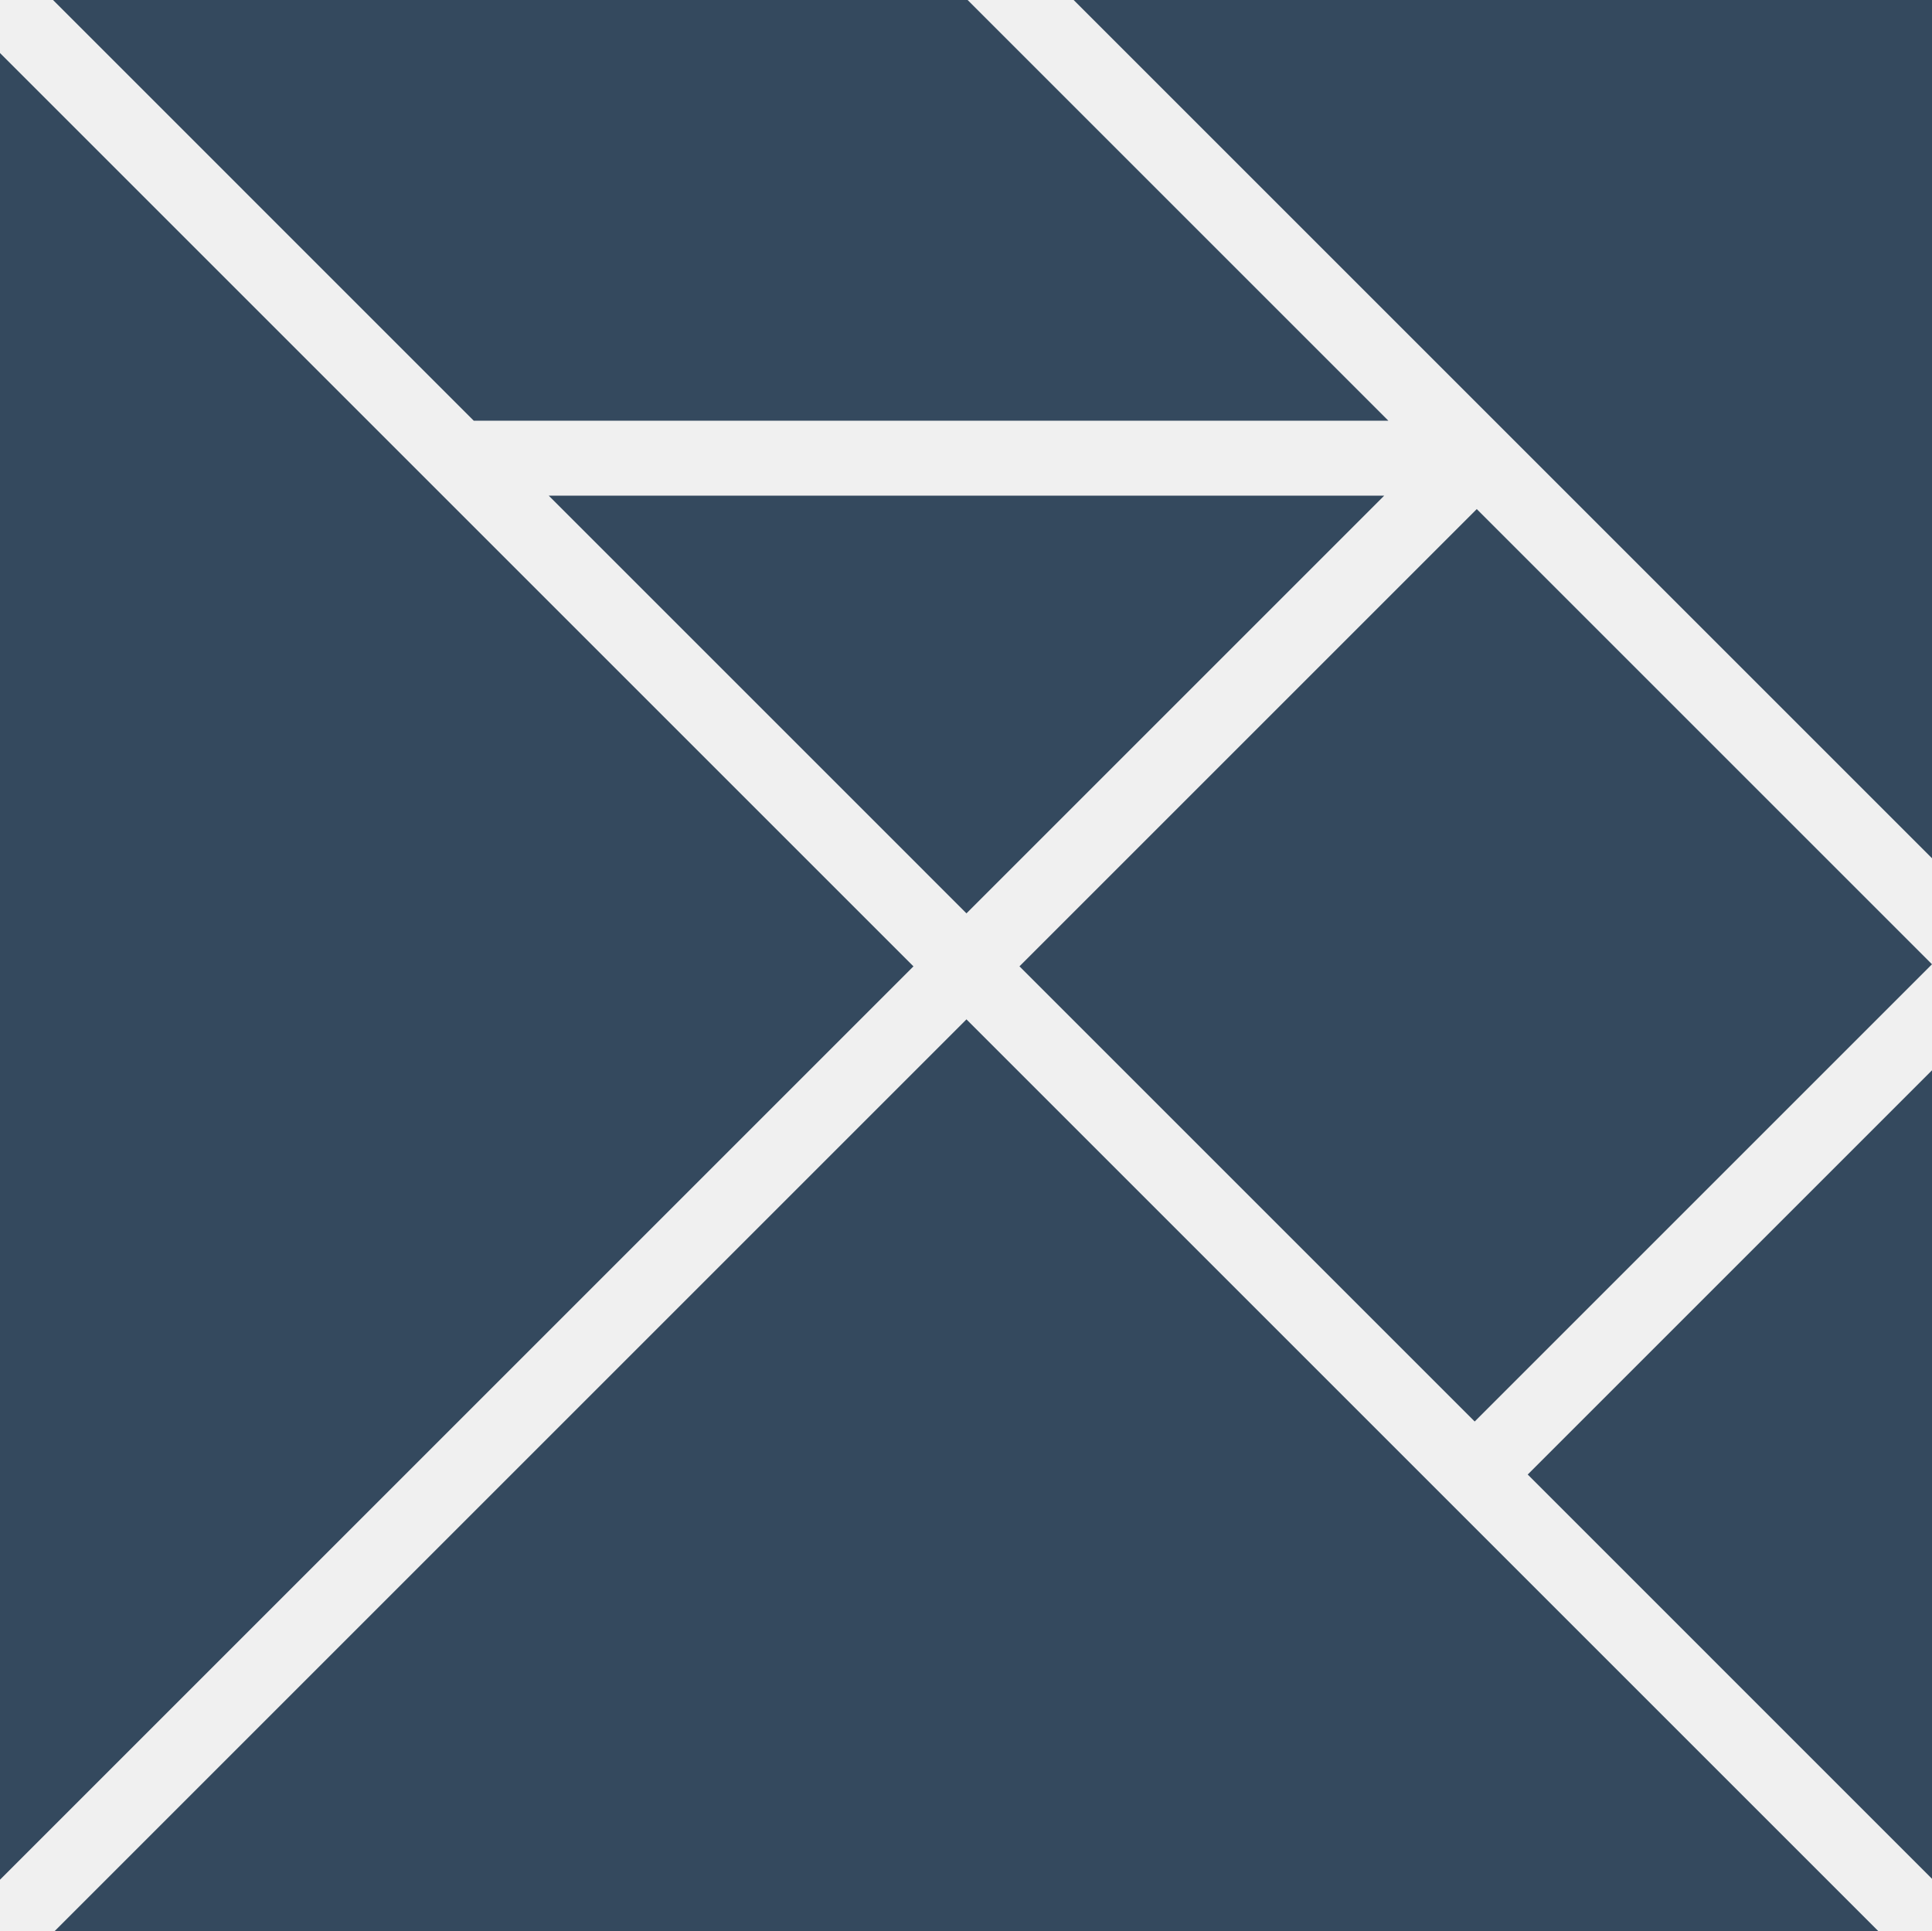
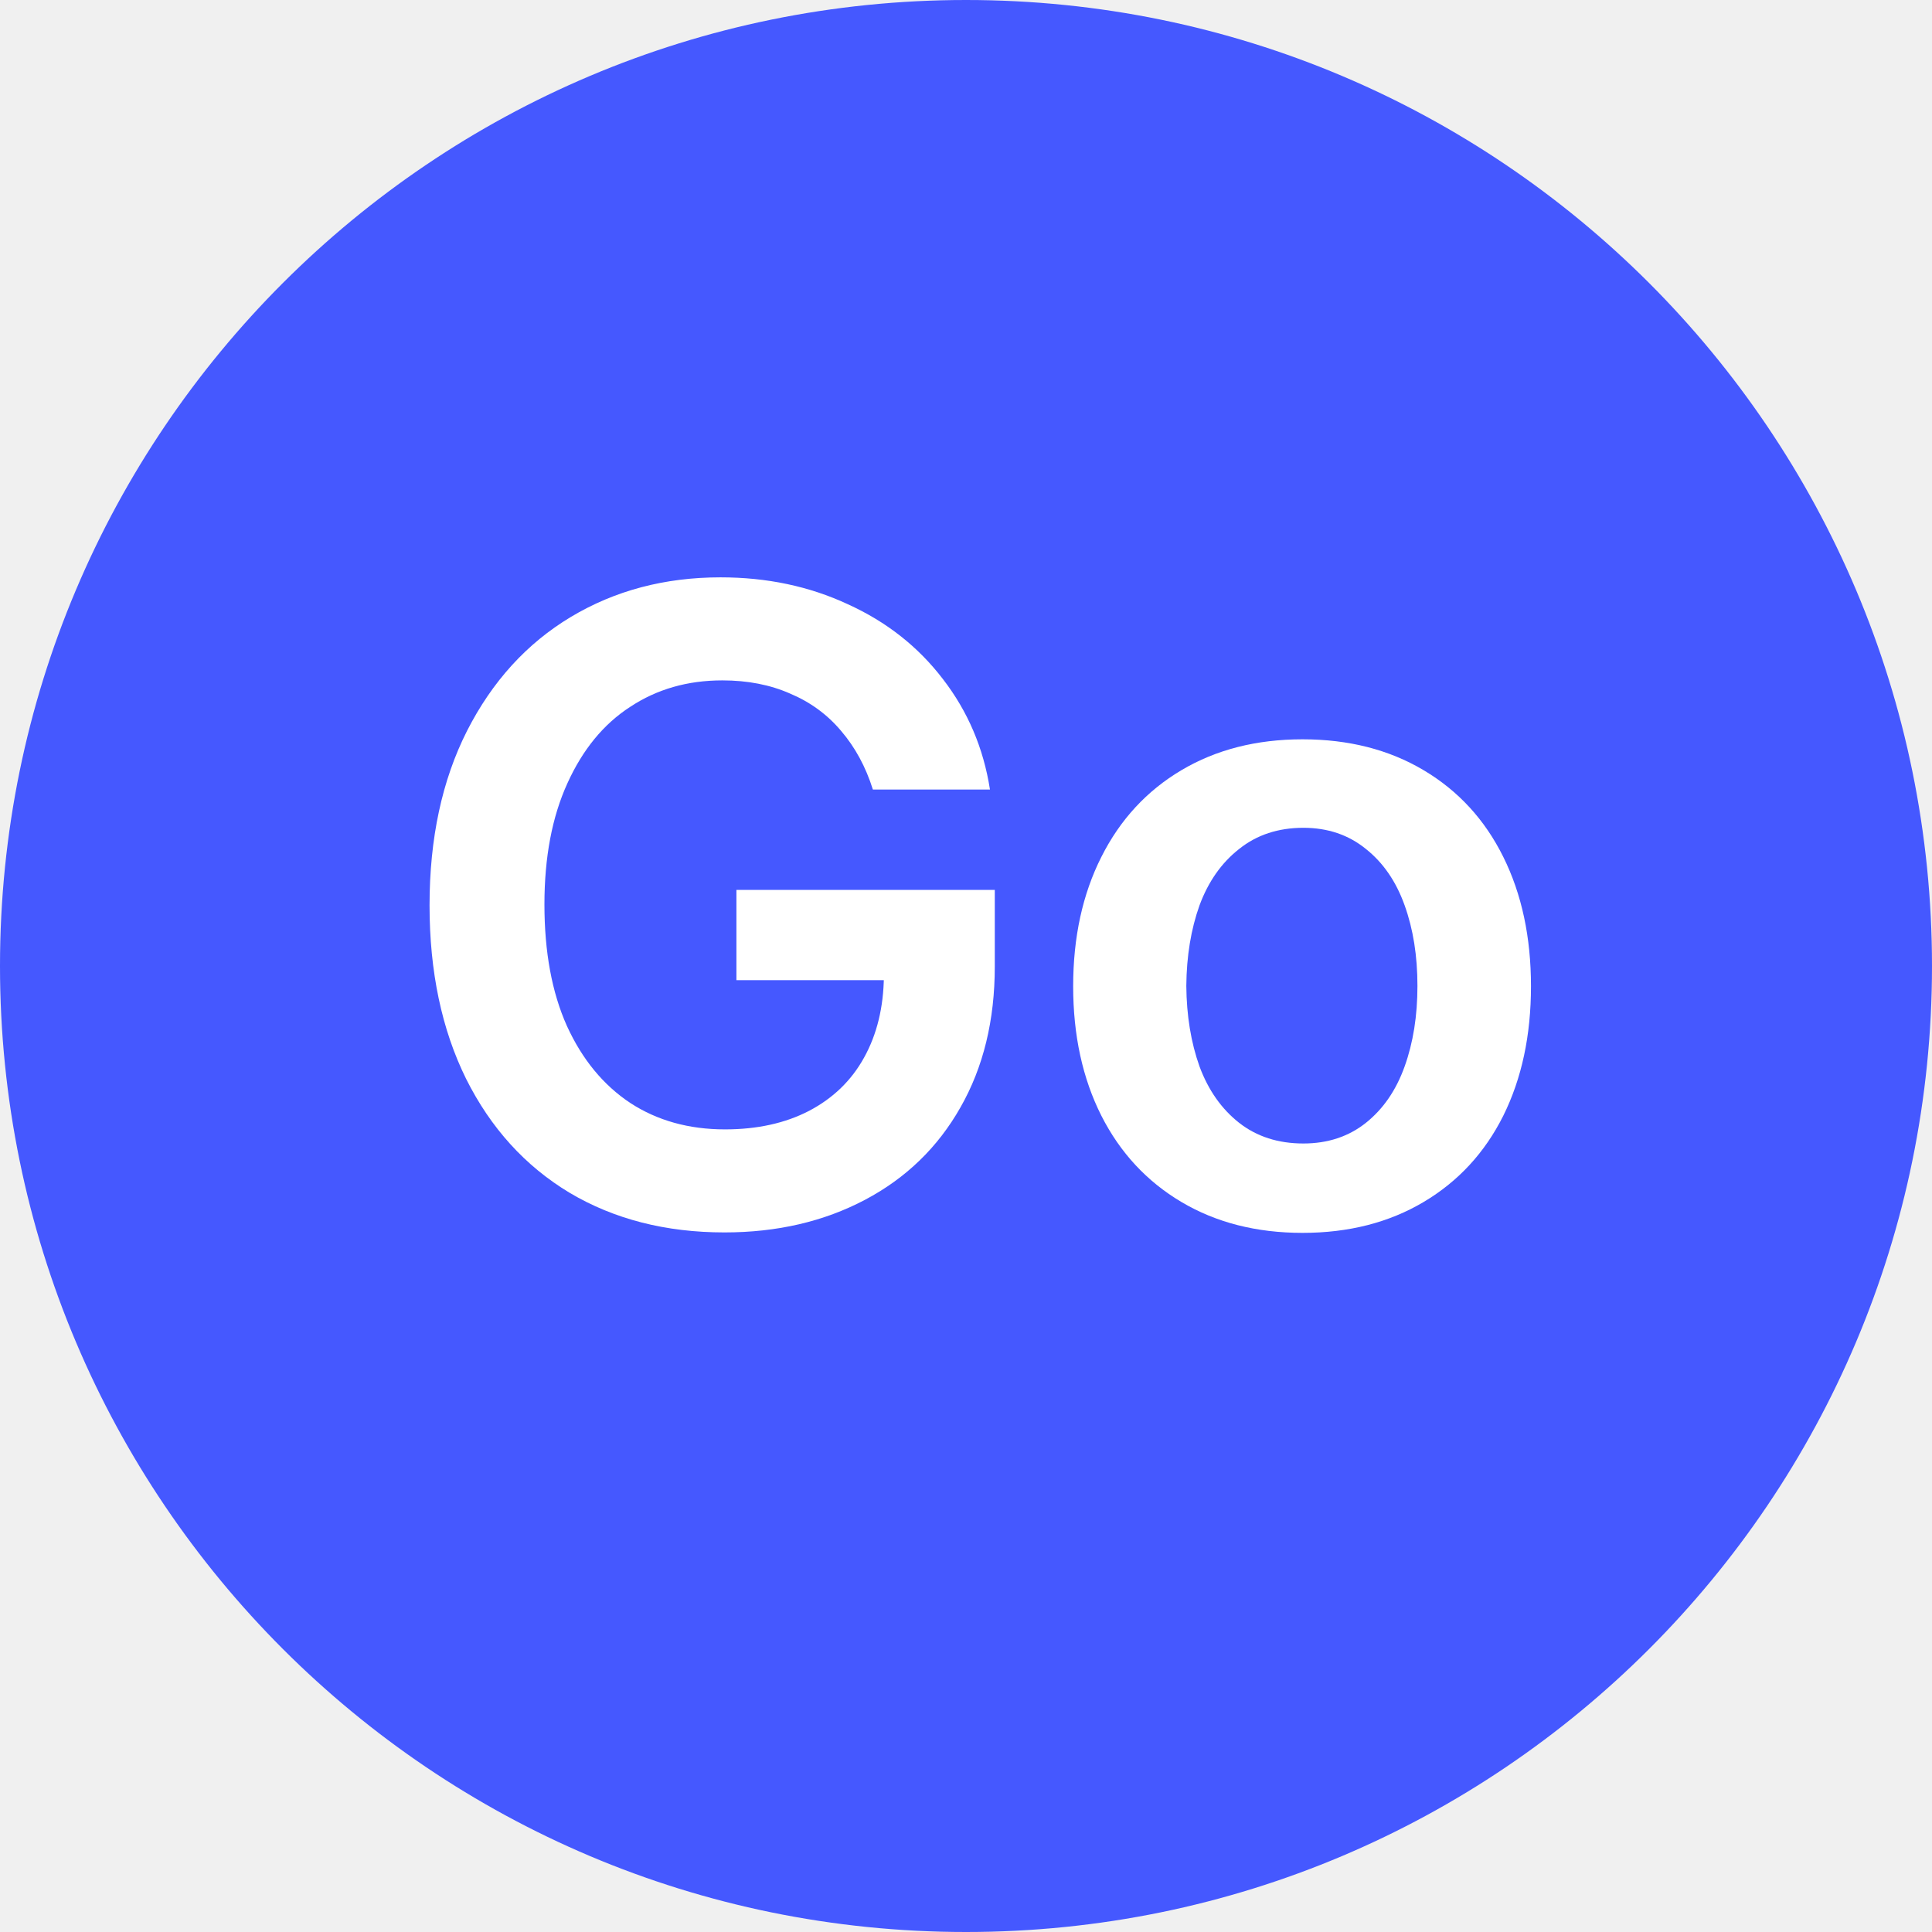
- <svg xmlns="http://www.w3.org/2000/svg" version="1.1" id="Layer_1" x="0px" y="0px" viewBox="0 0 323.141 322.95" enable-background="new 0 0 323.141 322.95" xml:space="preserve">
-   <g>
-     <polygon fill="#34495E" points="161.649,152.782 231.514,82.916 91.783,82.916" />
-     <polygon fill="#34495E" points="8.867,0 79.241,70.375 232.213,70.375 161.838,0" />
-     <rect fill="#34495E" x="192.99" y="107.392" transform="matrix(0.7071 0.7071 -0.7071 0.7071 186.4727 -127.2386)" width="107.676" height="108.167" />
-     <polygon fill="#34495E" points="323.298,143.724 323.298,0 179.573,0" />
-     <polygon fill="#34495E" points="152.781,161.649 0,8.868 0,314.432" />
-     <polygon fill="#34495E" points="255.522,246.655 323.298,314.432 323.298,178.879" />
-     <polygon fill="#34495E" points="161.649,170.517 8.869,323.298 314.43,323.298" />
-   </g>
+ <svg xmlns="http://www.w3.org/2000/svg" width="30" height="30" viewBox="0 0 30 30" fill="none">
+   <path d="M30 15C30 23.284 23.284 30 15 30C6.716 30 0 23.284 0 15C0 6.716 6.716 0 15 0C23.284 0 30 6.716 30 15Z" fill="#4558FF" />
+   <path d="M13.554 12.26C13.444 11.909 13.28 11.606 13.062 11.351C12.847 11.095 12.583 10.902 12.269 10.77C11.959 10.633 11.608 10.565 11.216 10.565C10.678 10.565 10.202 10.701 9.787 10.975C9.372 11.243 9.047 11.64 8.81 12.164C8.573 12.684 8.454 13.31 8.454 14.044C8.454 14.782 8.57 15.411 8.803 15.931C9.04 16.45 9.368 16.849 9.787 17.127C10.206 17.4 10.696 17.537 11.257 17.537C11.758 17.537 12.193 17.441 12.562 17.25C12.936 17.054 13.221 16.778 13.417 16.423C13.617 16.063 13.72 15.641 13.725 15.158L14.128 15.22H11.435V13.818H15.447V15.008C15.447 15.842 15.27 16.571 14.914 17.195C14.563 17.815 14.069 18.294 13.431 18.631C12.793 18.968 12.066 19.137 11.25 19.137C10.338 19.137 9.536 18.932 8.844 18.521C8.156 18.107 7.62 17.517 7.237 16.751C6.859 15.985 6.67 15.088 6.67 14.058C6.67 13.019 6.864 12.116 7.251 11.351C7.643 10.58 8.181 9.99 8.864 9.58C9.548 9.17 10.323 8.965 11.188 8.965C11.909 8.965 12.567 9.104 13.164 9.382C13.766 9.655 14.258 10.043 14.641 10.544C15.028 11.045 15.272 11.617 15.372 12.26H13.554Z" fill="white" />
+   <path d="M20.226 19.144C19.51 19.144 18.884 18.984 18.346 18.665C17.808 18.346 17.393 17.899 17.102 17.325C16.81 16.746 16.664 16.076 16.664 15.315C16.664 14.554 16.81 13.884 17.102 13.306C17.393 12.727 17.808 12.278 18.346 11.959C18.884 11.64 19.51 11.48 20.226 11.48C20.941 11.48 21.568 11.64 22.105 11.959C22.643 12.278 23.056 12.727 23.343 13.306C23.63 13.884 23.773 14.554 23.773 15.315C23.773 16.076 23.63 16.746 23.343 17.325C23.056 17.899 22.643 18.346 22.105 18.665C21.568 18.984 20.941 19.144 20.226 19.144ZM20.239 17.756C20.617 17.756 20.941 17.649 21.21 17.435C21.479 17.22 21.679 16.929 21.811 16.56C21.944 16.19 22.01 15.773 22.01 15.309C22.01 14.844 21.944 14.427 21.811 14.058C21.679 13.688 21.479 13.397 21.21 13.183C20.941 12.964 20.617 12.854 20.239 12.854C19.847 12.854 19.515 12.964 19.241 13.183C18.968 13.397 18.763 13.688 18.626 14.058C18.494 14.427 18.425 14.844 18.421 15.309C18.425 15.773 18.494 16.19 18.626 16.56C18.763 16.929 18.968 17.22 19.241 17.435C19.515 17.649 19.847 17.756 20.239 17.756Z" fill="white" />
</svg>
